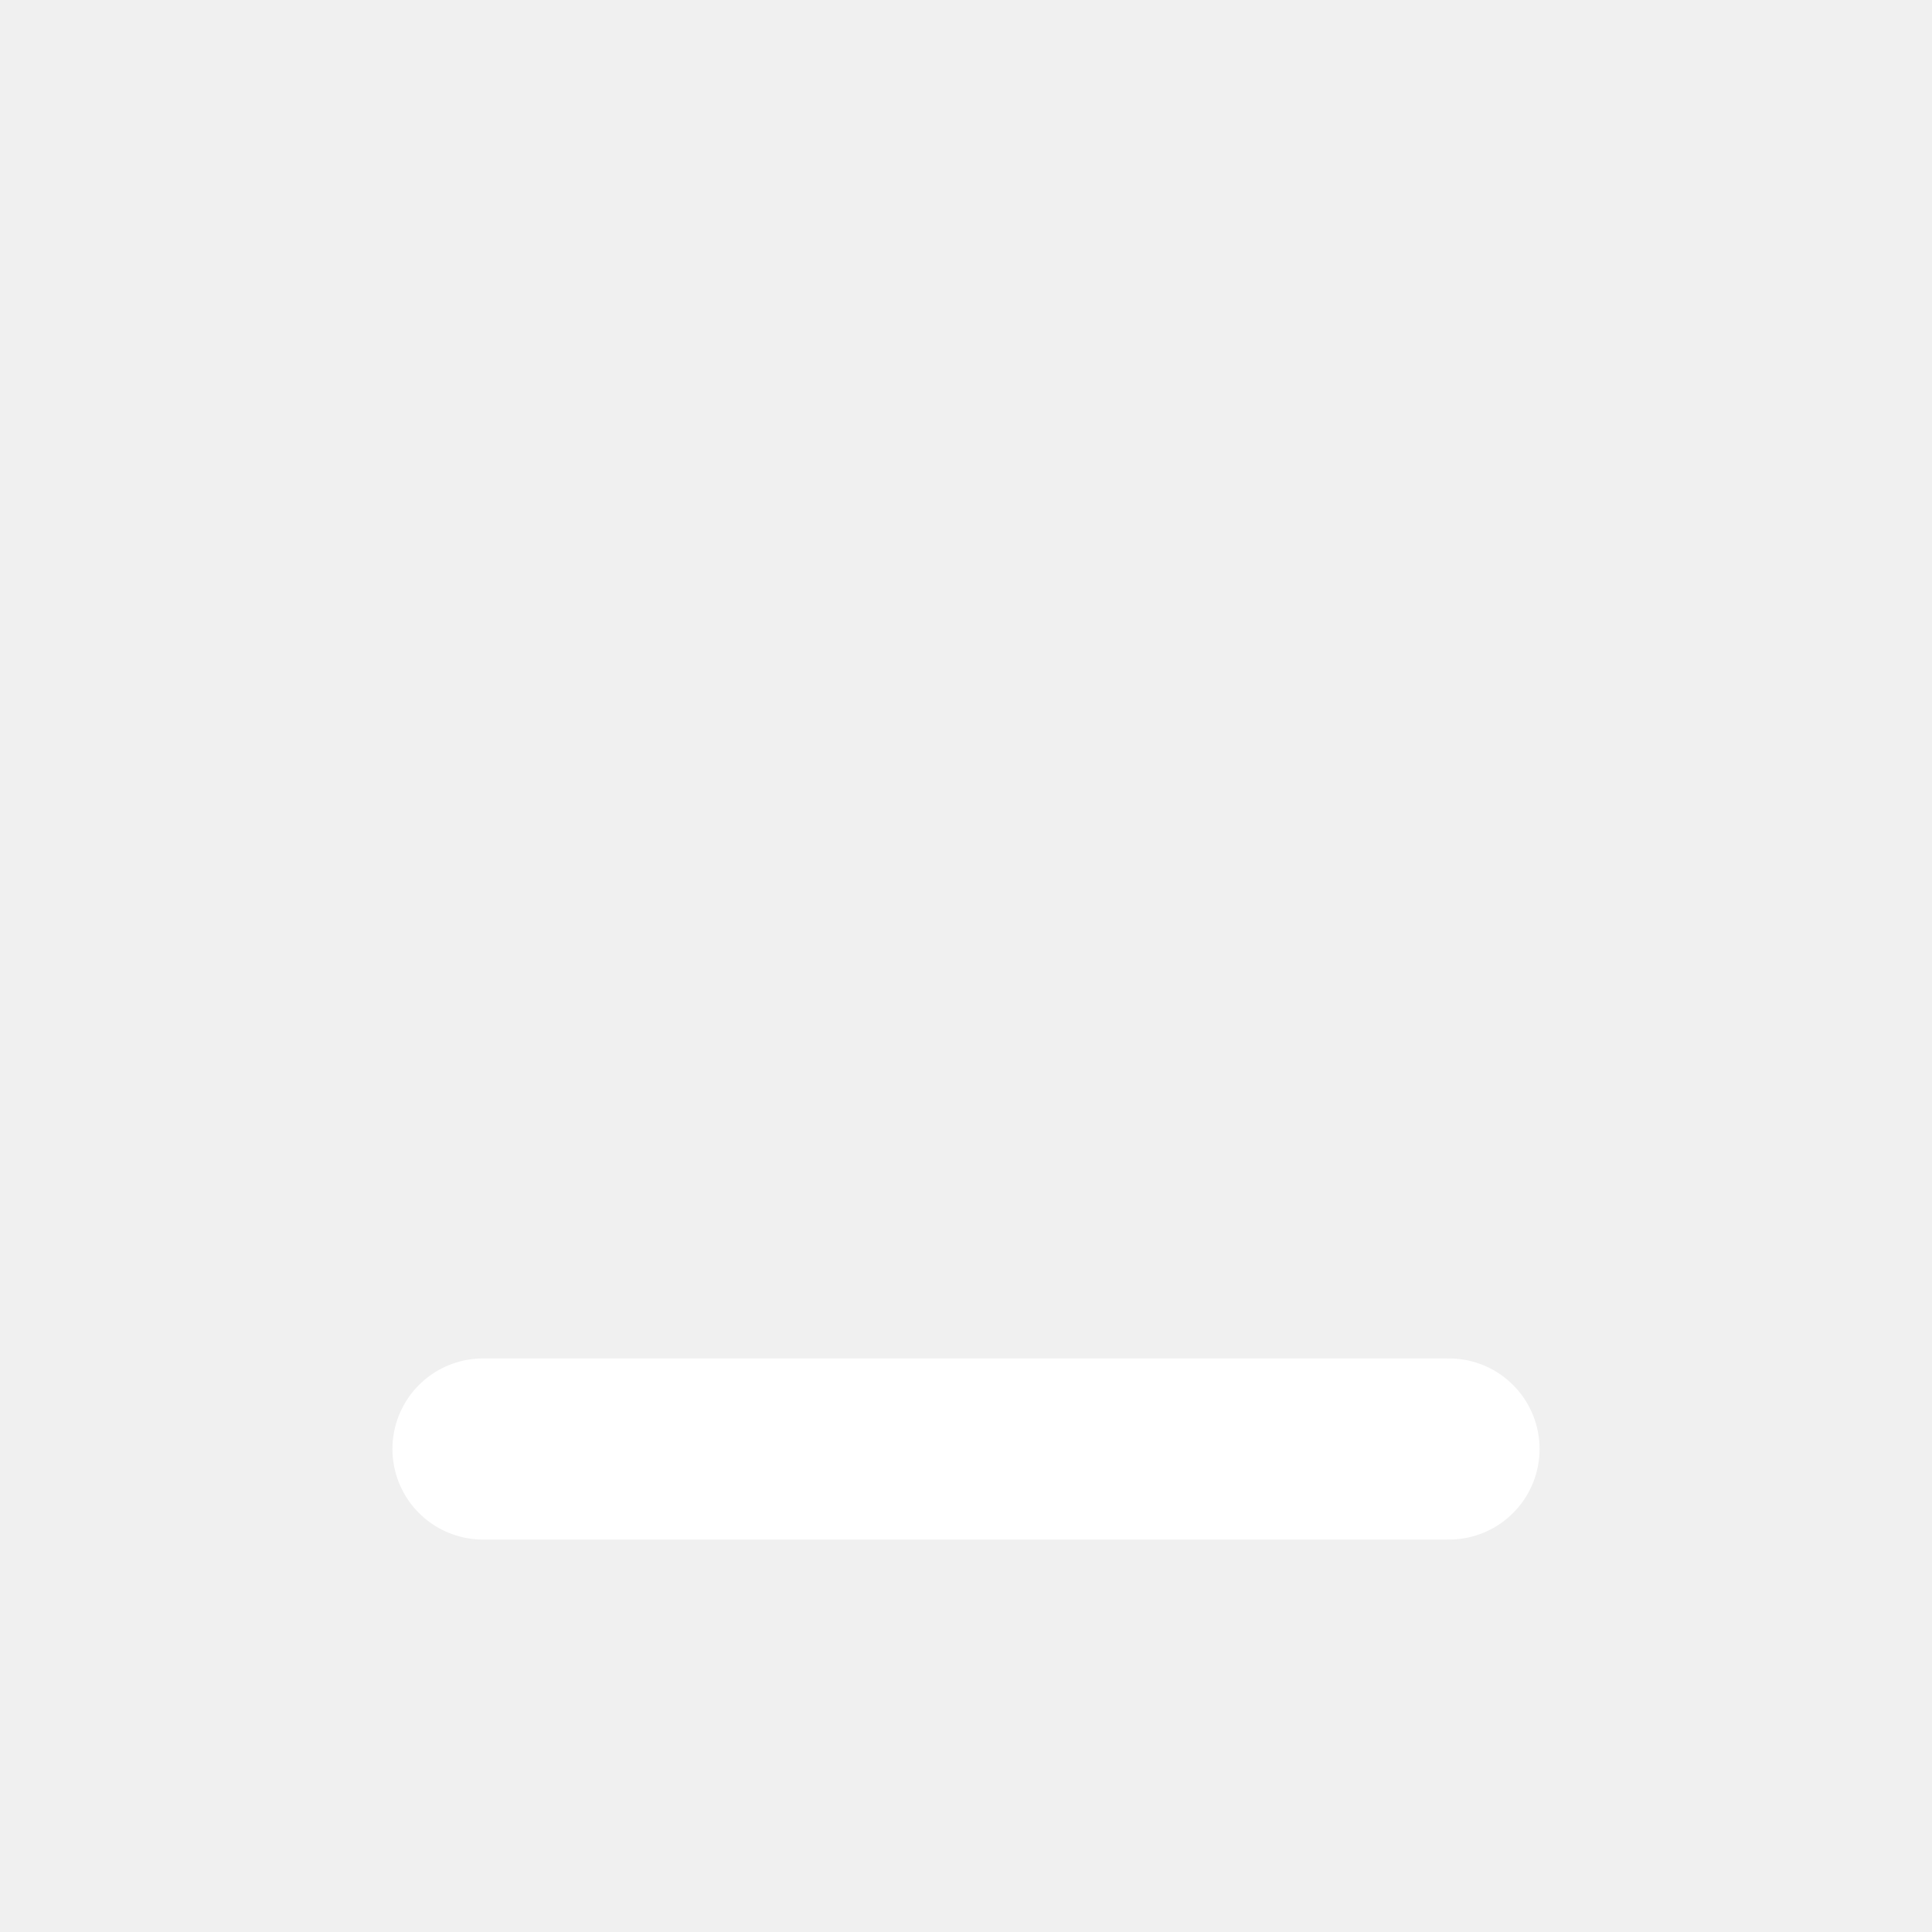
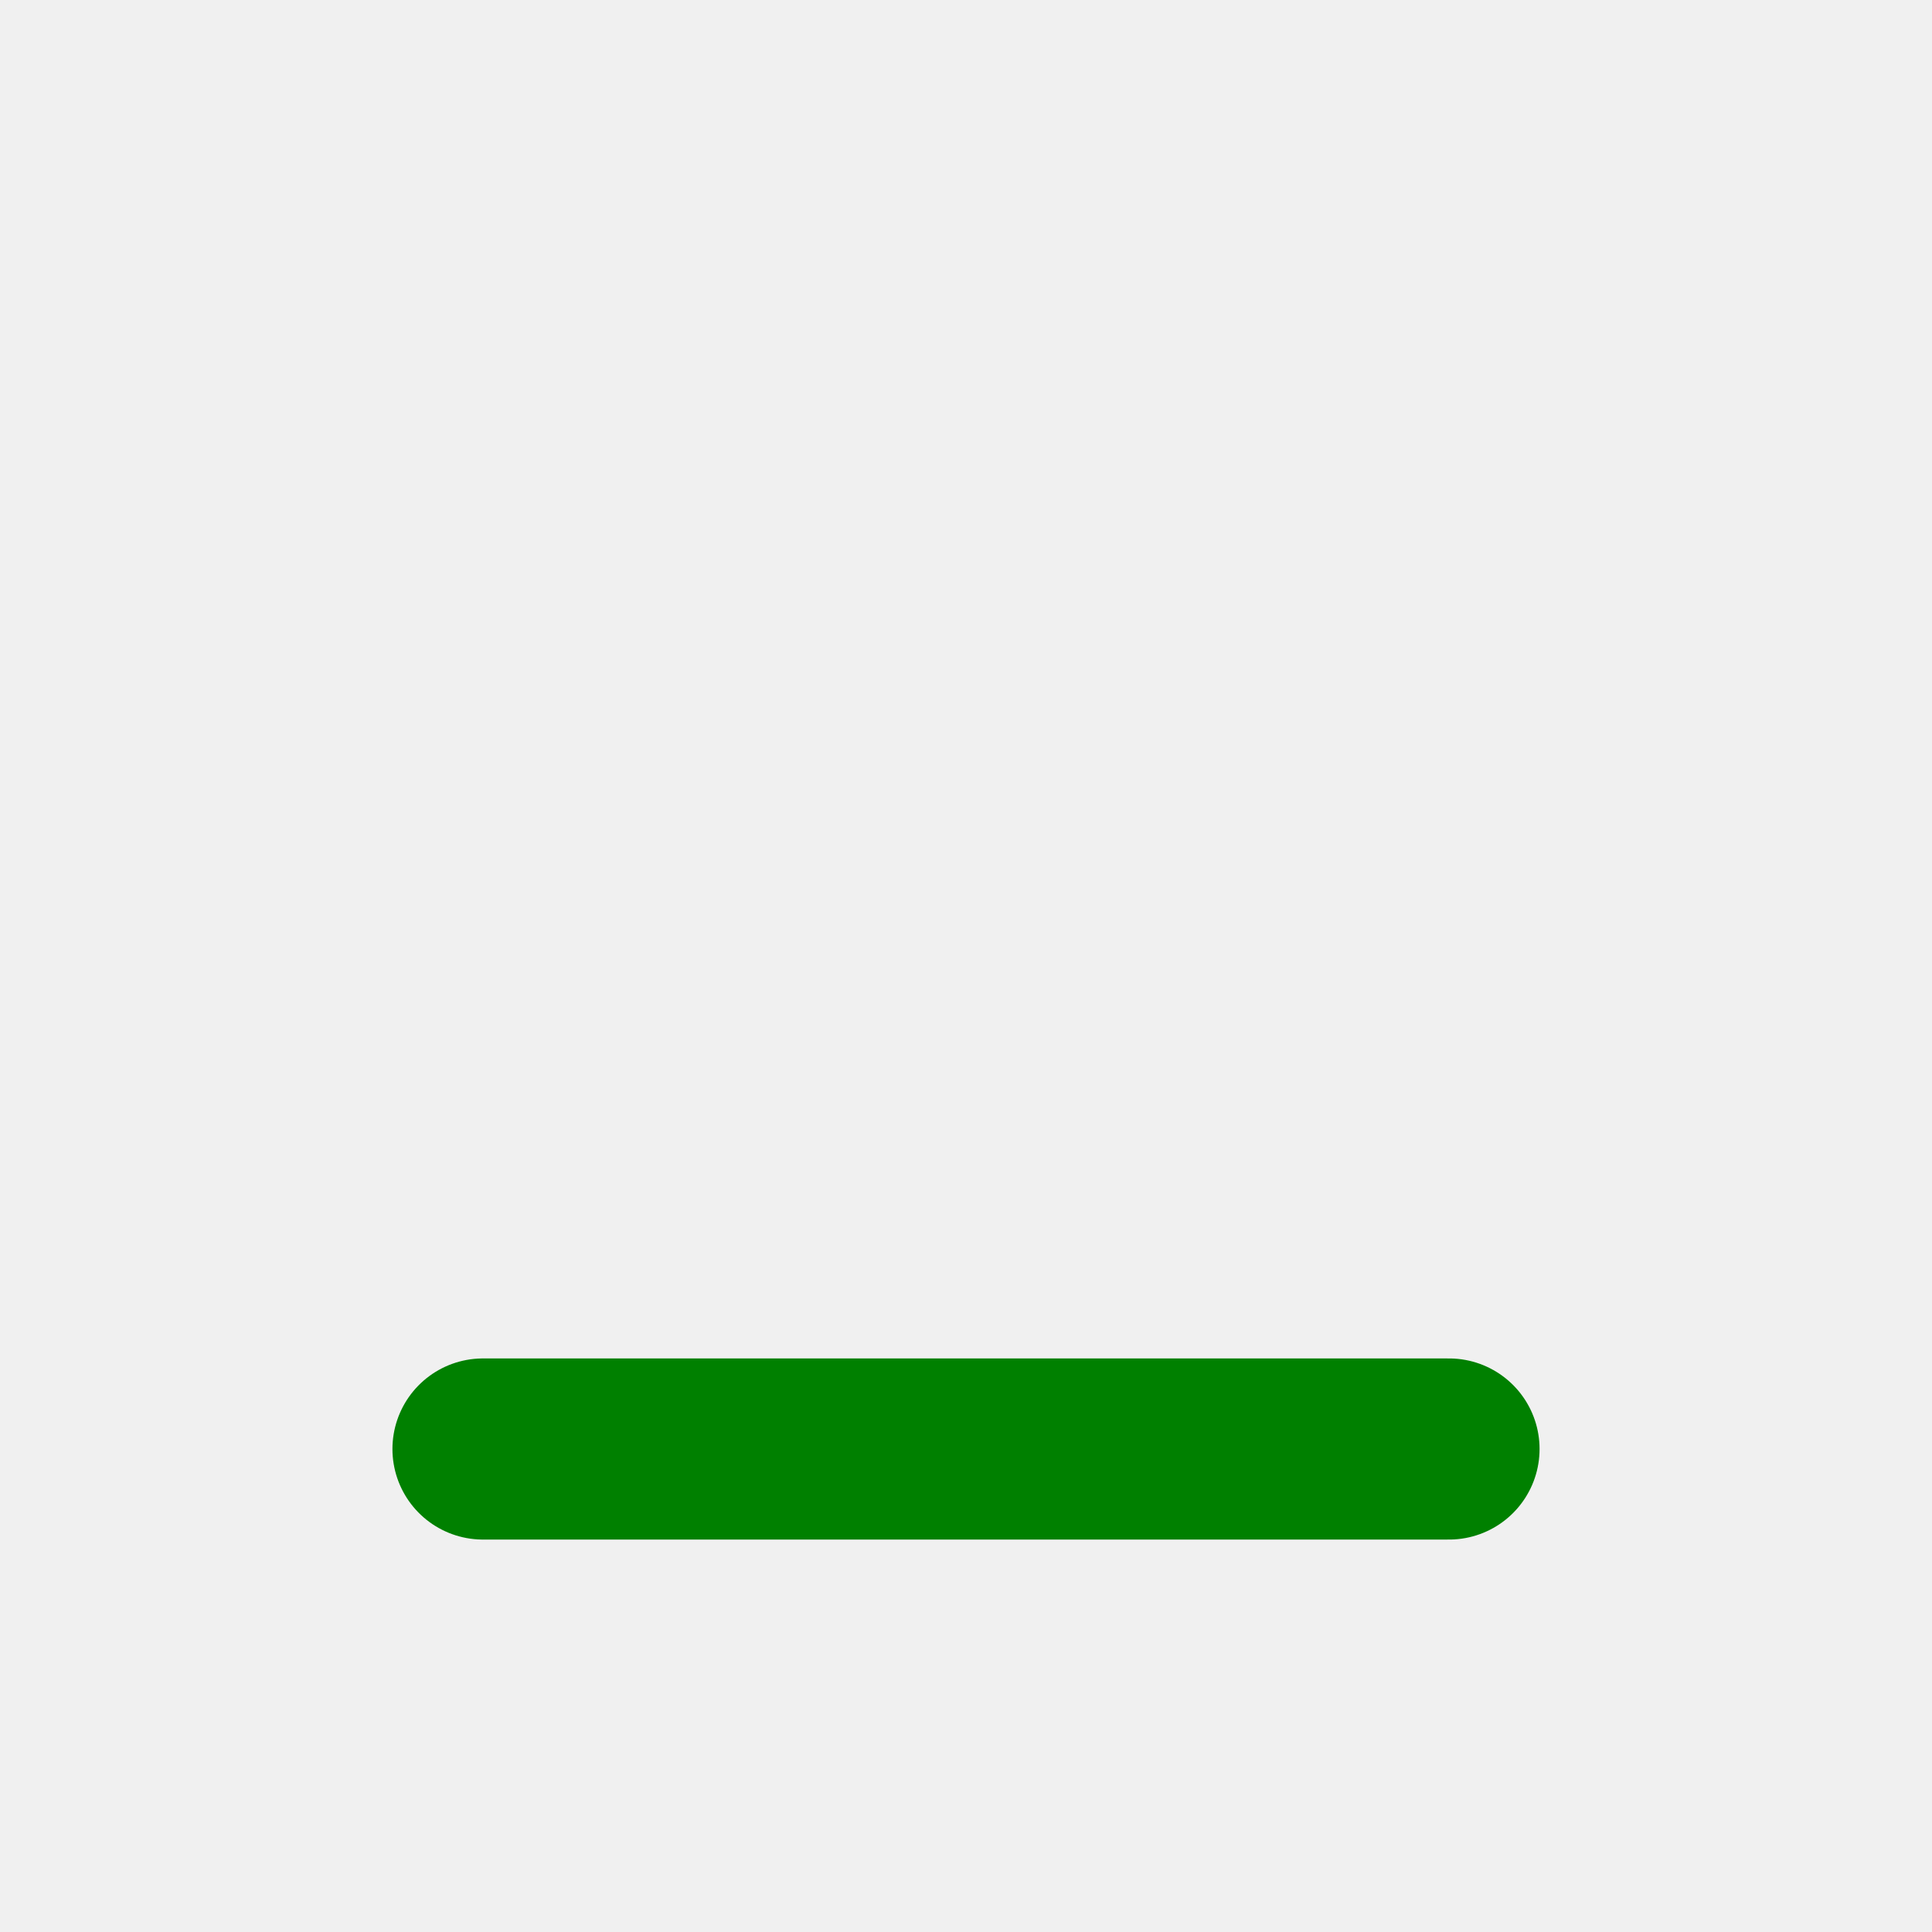
<svg xmlns="http://www.w3.org/2000/svg" width="16" height="16" viewBox="0 0 32 32" id="svg2" version="1.1">
  <style>
	.theme_fill {
		fill: green;
	}
	.theme_stroke {
		stroke: green;
	}
	</style>
  <defs id="defs4" />
  <g style="display:inline;opacity:1" id="Dark">
-     <path style="display:inline;fill:none;stroke:#ffffff;stroke-width:3;stroke-linecap:round;stroke-linejoin:miter;stroke-dasharray:none;stroke-opacity:1" d="M 8,24 H 24" id="path1-6-5" />
+     <path class="theme_stroke" style="display:inline;fill:none;stroke-width:3;stroke-linecap:round;stroke-linejoin:miter;stroke-dasharray:none;stroke-opacity:1" d="M 8,24 H 24" id="path1-6-5" />
  </g>
</svg>
